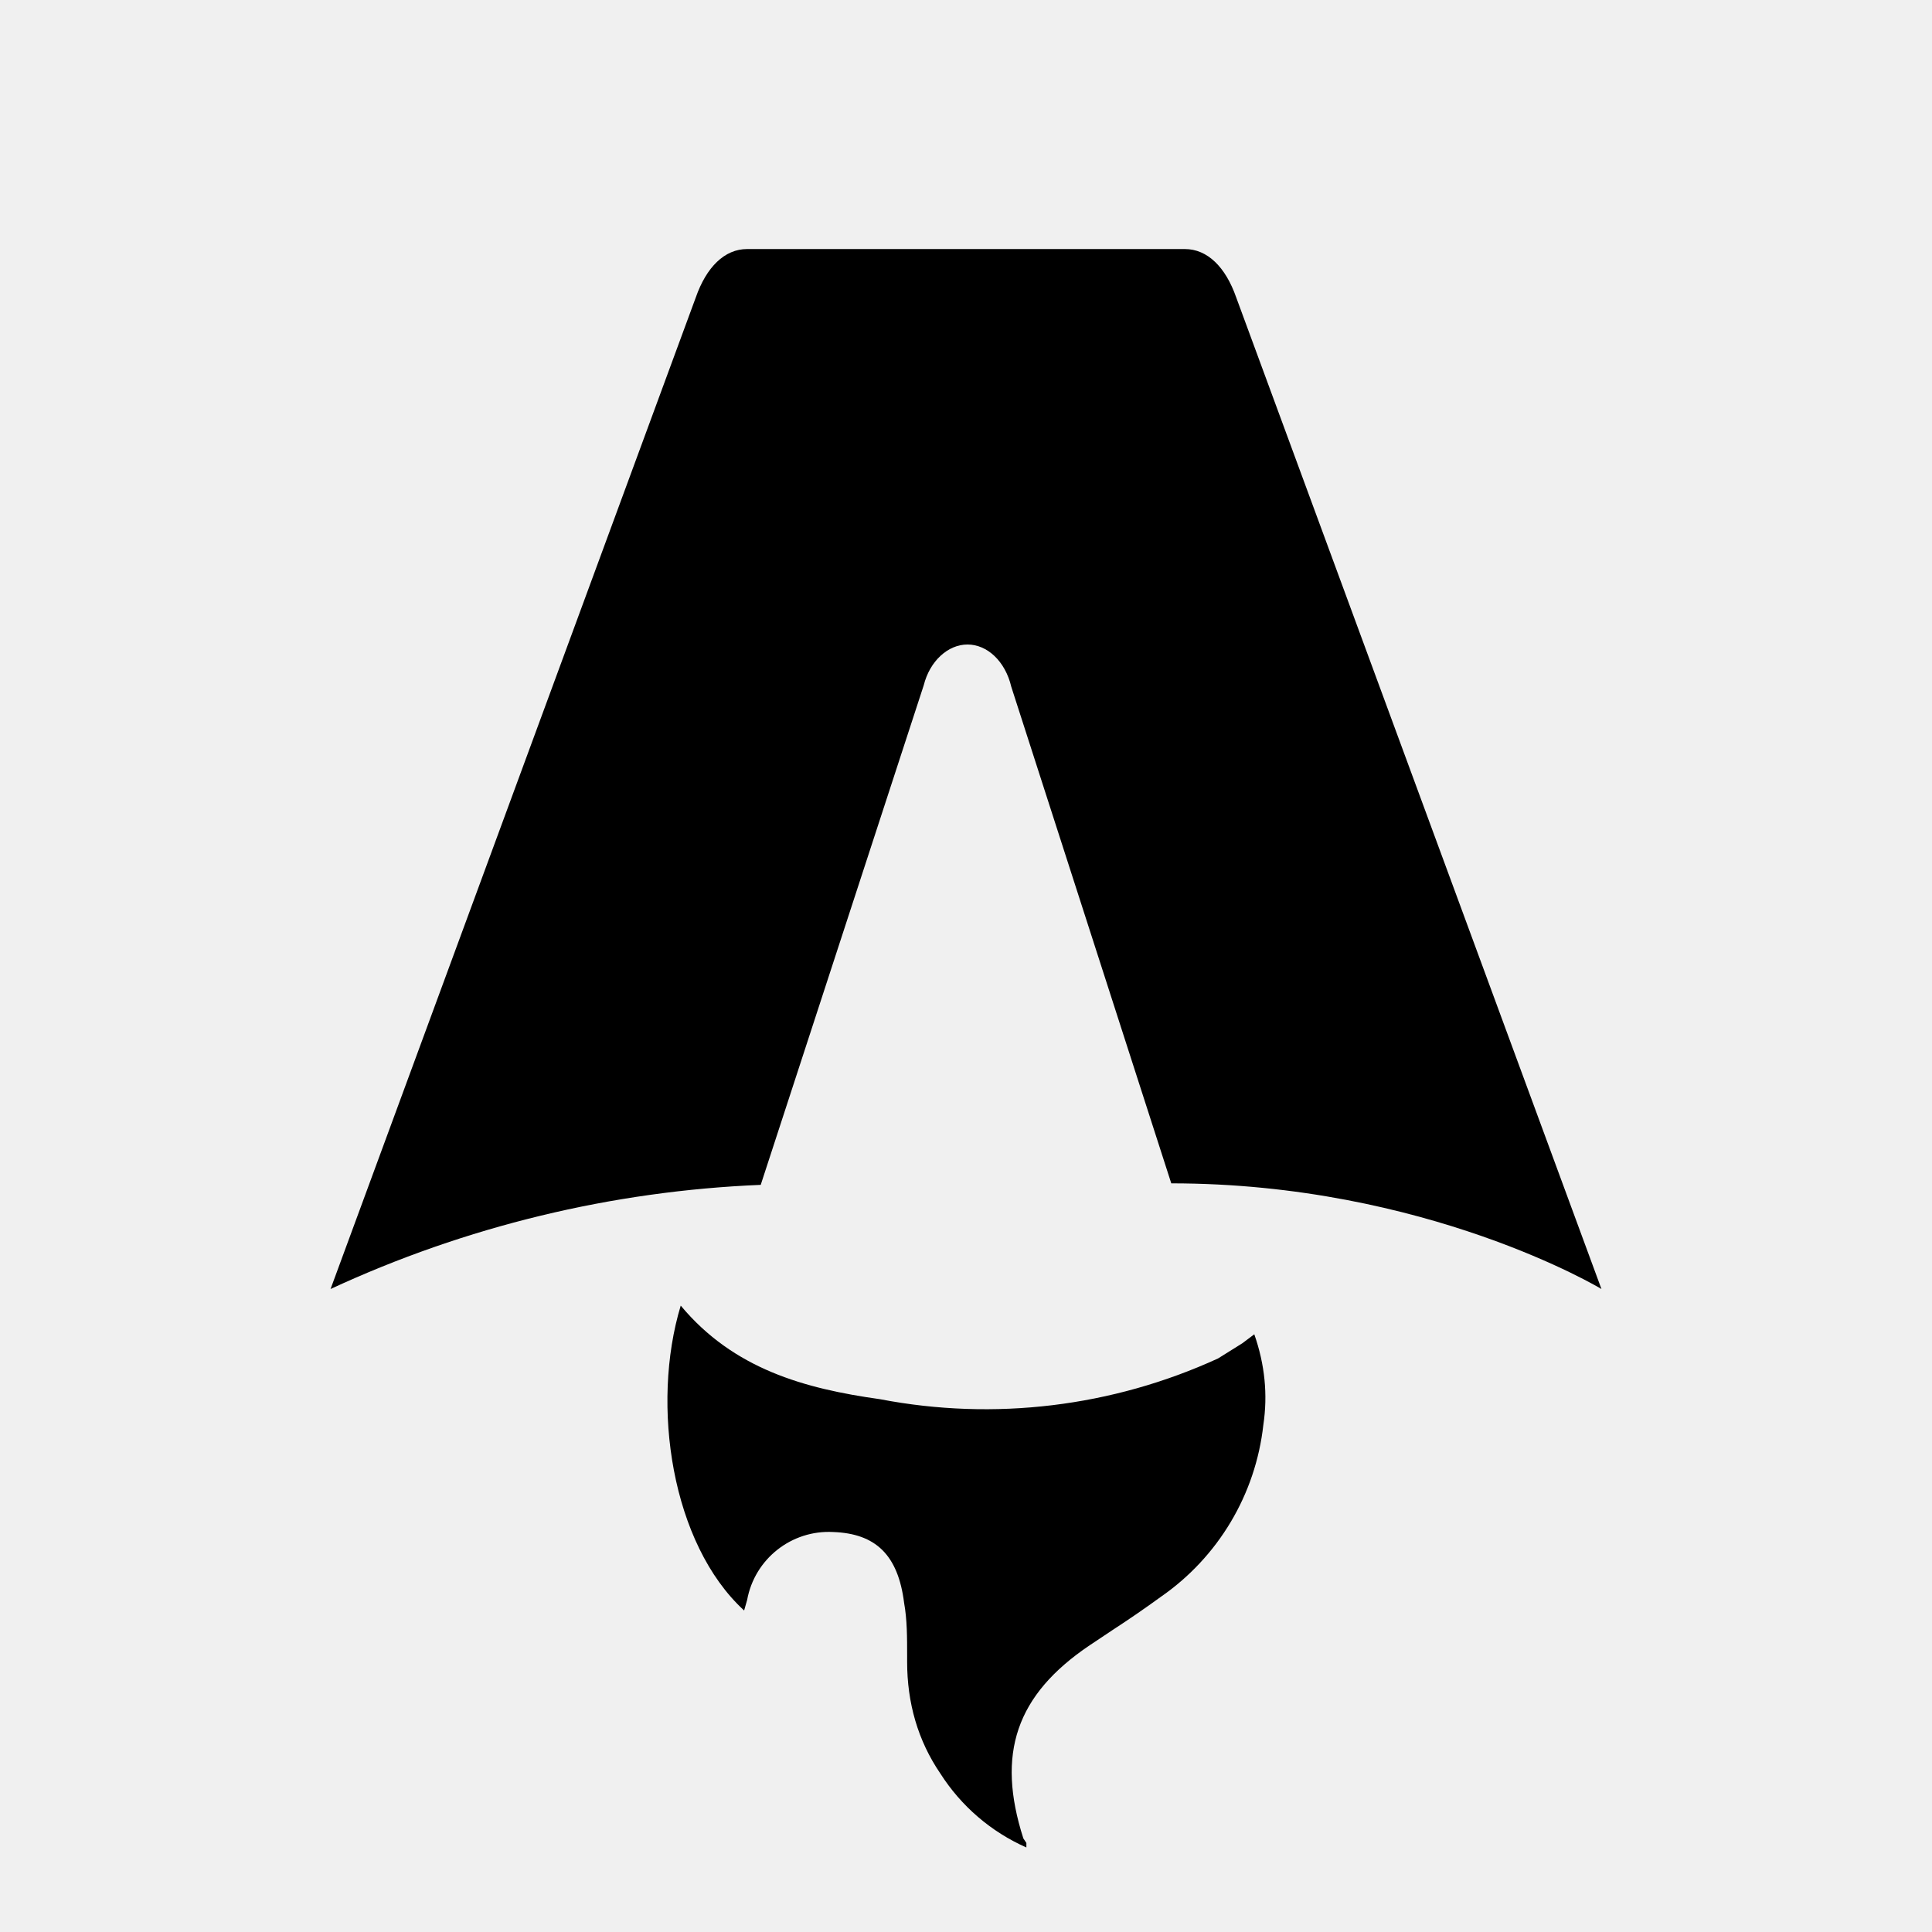
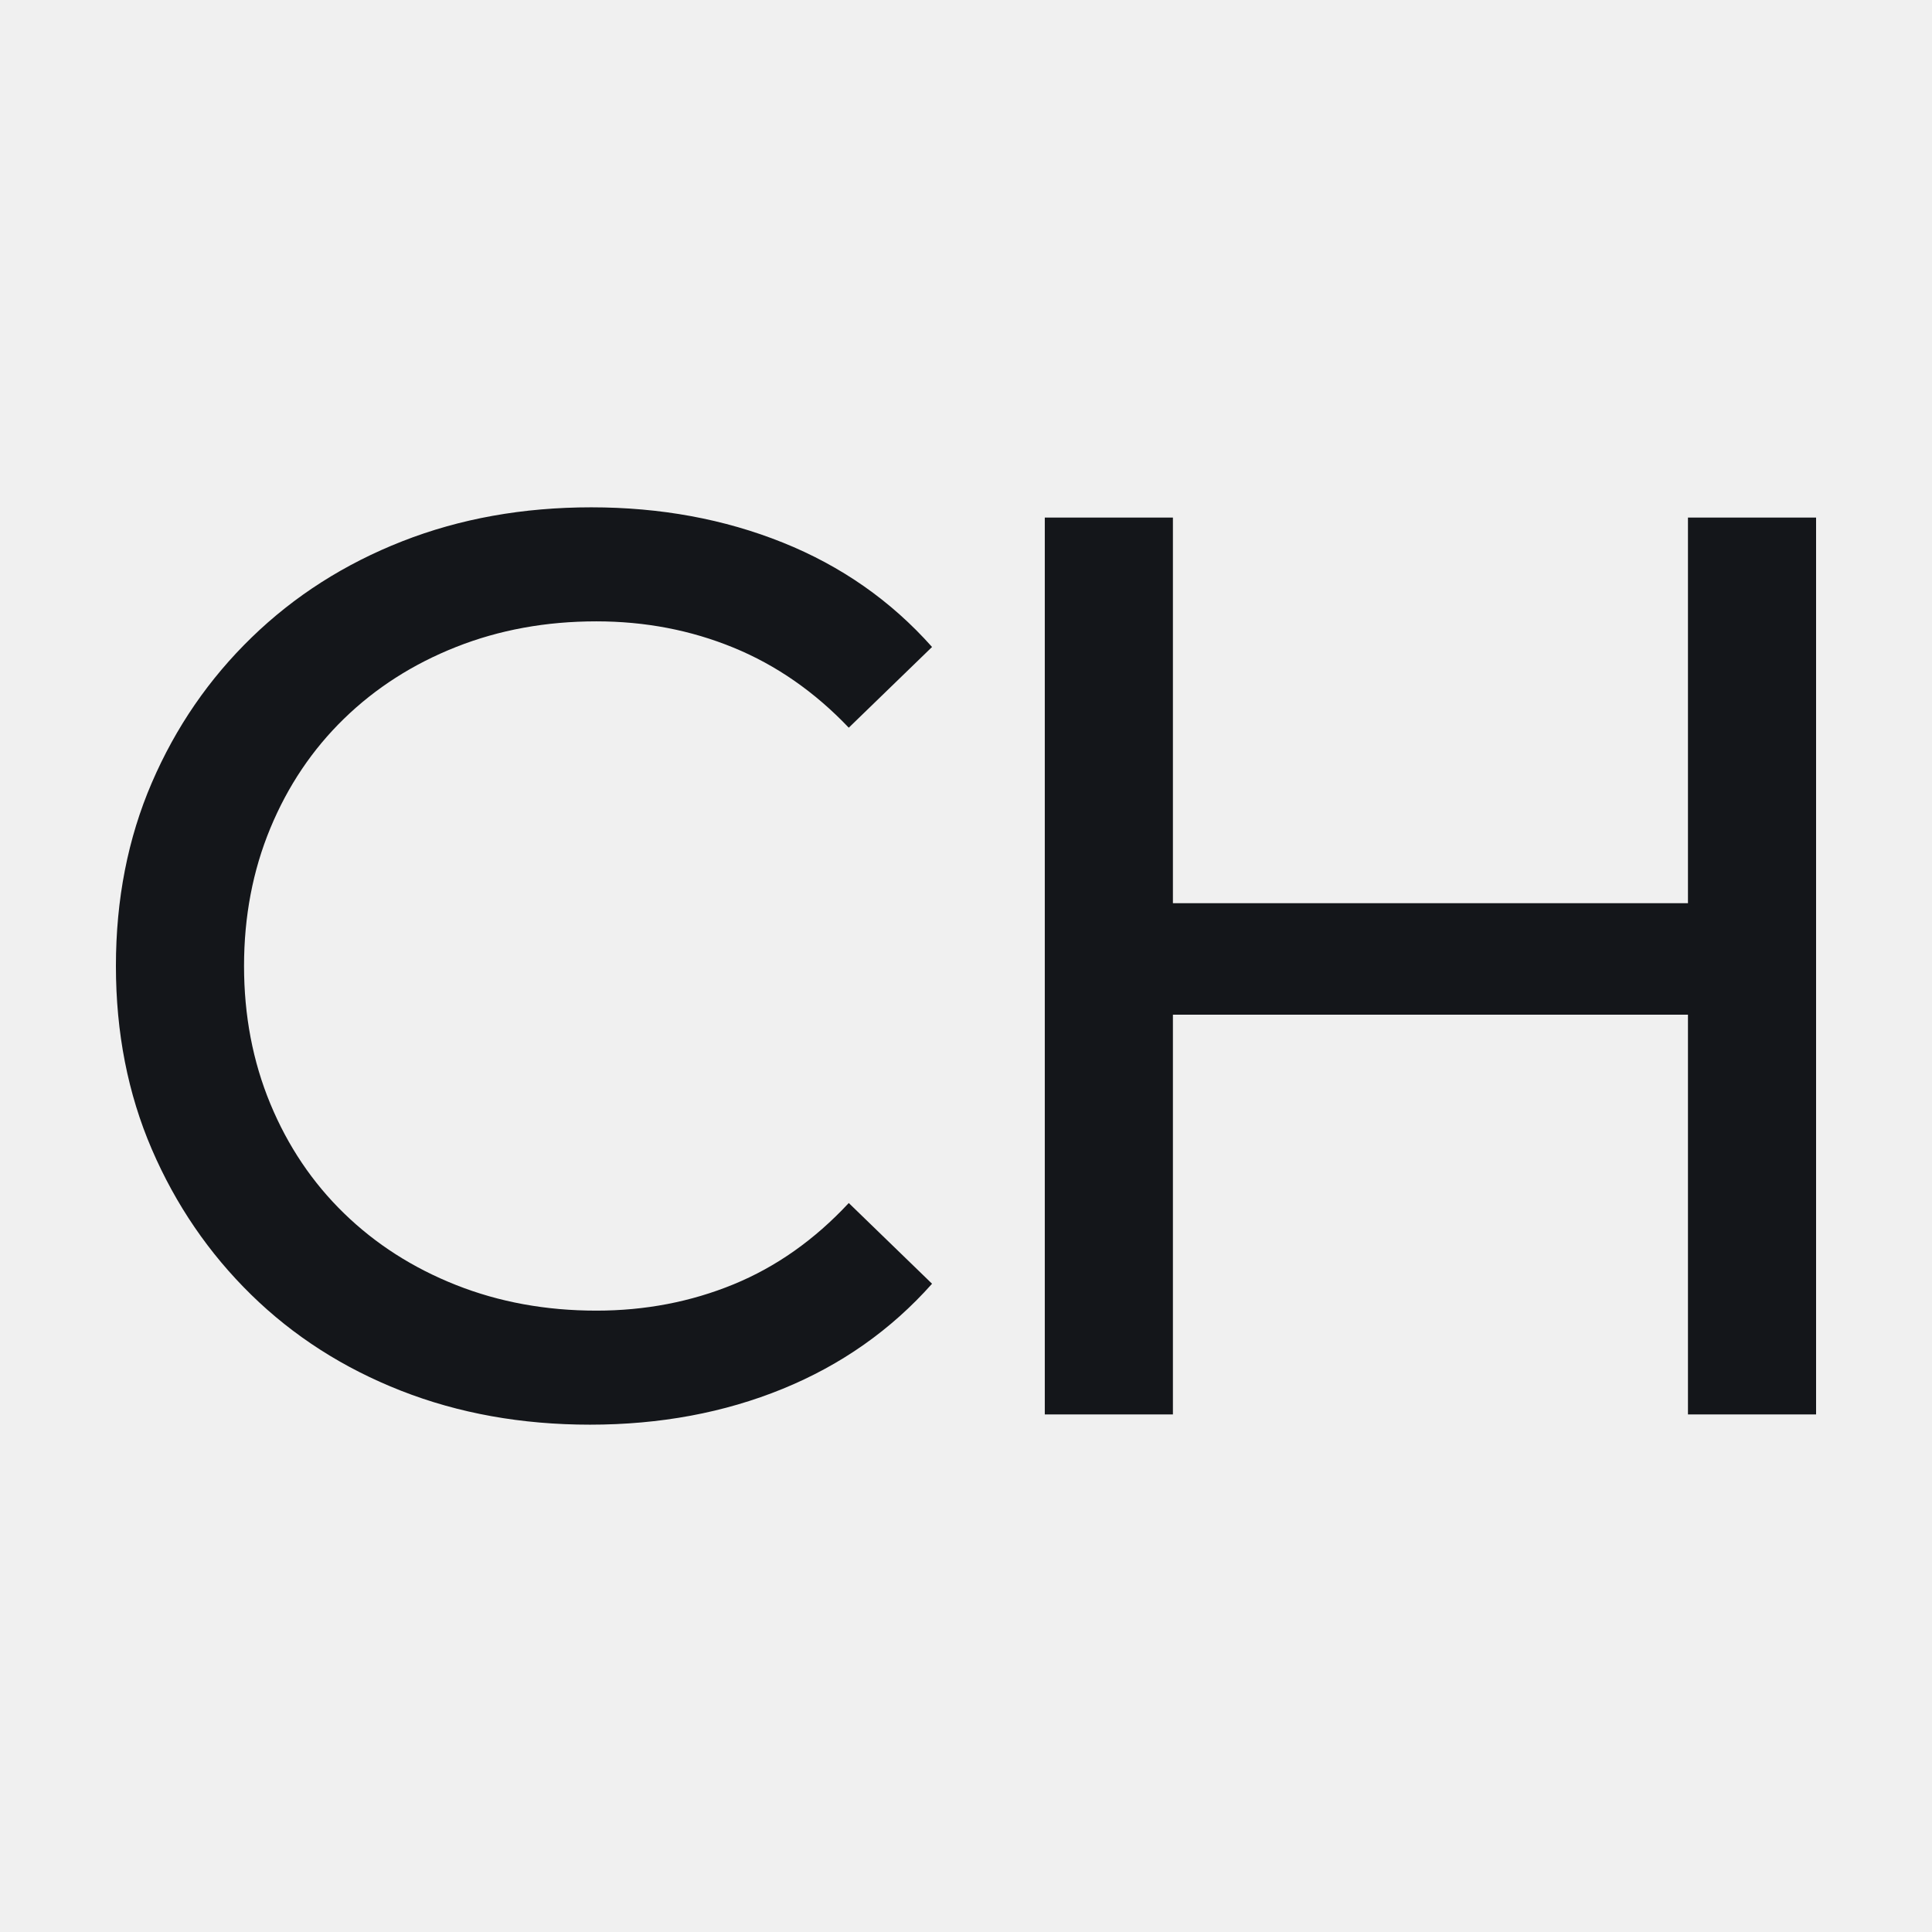
- <svg xmlns="http://www.w3.org/2000/svg" fill="none" viewBox="0 0 128 128">
-   <path d="M50.4 78.5a75.1 75.1 0 0 0-28.5 6.9l24.2-65.7c.7-2 1.9-3.2 3.4-3.2h29c1.5 0 2.7 1.2 3.4 3.2l24.2 65.7s-11.6-7-28.5-7L67 45.5c-.4-1.7-1.6-2.8-2.9-2.8-1.3 0-2.5 1.1-2.9 2.7L50.4 78.5Zm-1.1 28.2Zm-4.2-20.2c-2 6.6-.6 15.8 4.2 20.2a17.5 17.5 0 0 1 .2-.7 5.5 5.5 0 0 1 5.7-4.5c2.8.1 4.3 1.5 4.7 4.7.2 1.1.2 2.3.2 3.5v.4c0 2.7.7 5.2 2.2 7.4a13 13 0 0 0 5.7 4.9v-.3l-.2-.3c-1.8-5.6-.5-9.5 4.4-12.8l1.5-1a73 73 0 0 0 3.2-2.2 16 16 0 0 0 6.8-11.4c.3-2 .1-4-.6-6l-.8.6-1.6 1a37 37 0 0 1-22.4 2.7c-5-.7-9.7-2-13.2-6.2Z" />
+ <svg xmlns="http://www.w3.org/2000/svg" viewBox="0 0 512 512">
+   <path transform="translate(14.422 374.836) scale(0.339533 -0.339533)" d="M418.0 -8Q338.0 -8 270.5 18.5Q203.0 45 153.5 93.5Q104.0 142 76.0 207.0Q48.0 272 48.0 350Q48.0 428 76.0 493.0Q104.0 558 154.0 606.5Q204.0 655 271.5 681.5Q339.0 708 419.0 708Q500.0 708 568.5 680.5Q637.0 653 685.0 599L620.0 536Q580.0 578 530.0 598.5Q480.0 619 423.0 619Q364.0 619 313.5 599.0Q263.0 579 226.0 543.0Q189.0 507 168.5 457.5Q148.0 408 148.0 350Q148.0 292 168.5 242.5Q189.0 193 226.0 157.0Q263.0 121 313.5 101.0Q364.0 81 423.0 81Q480.0 81 530.0 101.5Q580.0 122 620.0 165L685.0 102Q637.0 48 568.5 20.0Q500.0 -8 418.0 -8ZM1275.0 0V700H1375.0V0ZM773.0 0V700H873.0V0ZM863.0 312V399H1284.0V312Z" />
  <style>
-         path { fill: #000; }
-         @media (prefers-color-scheme: dark) {
-             path { fill: #FFF; }
-         }
-     </style>
+     path { fill: #14161A; }
+     @media (prefers-color-scheme: dark) {
+       path { fill: #E8E6E1; }
+     }
+   </style>
</svg>
